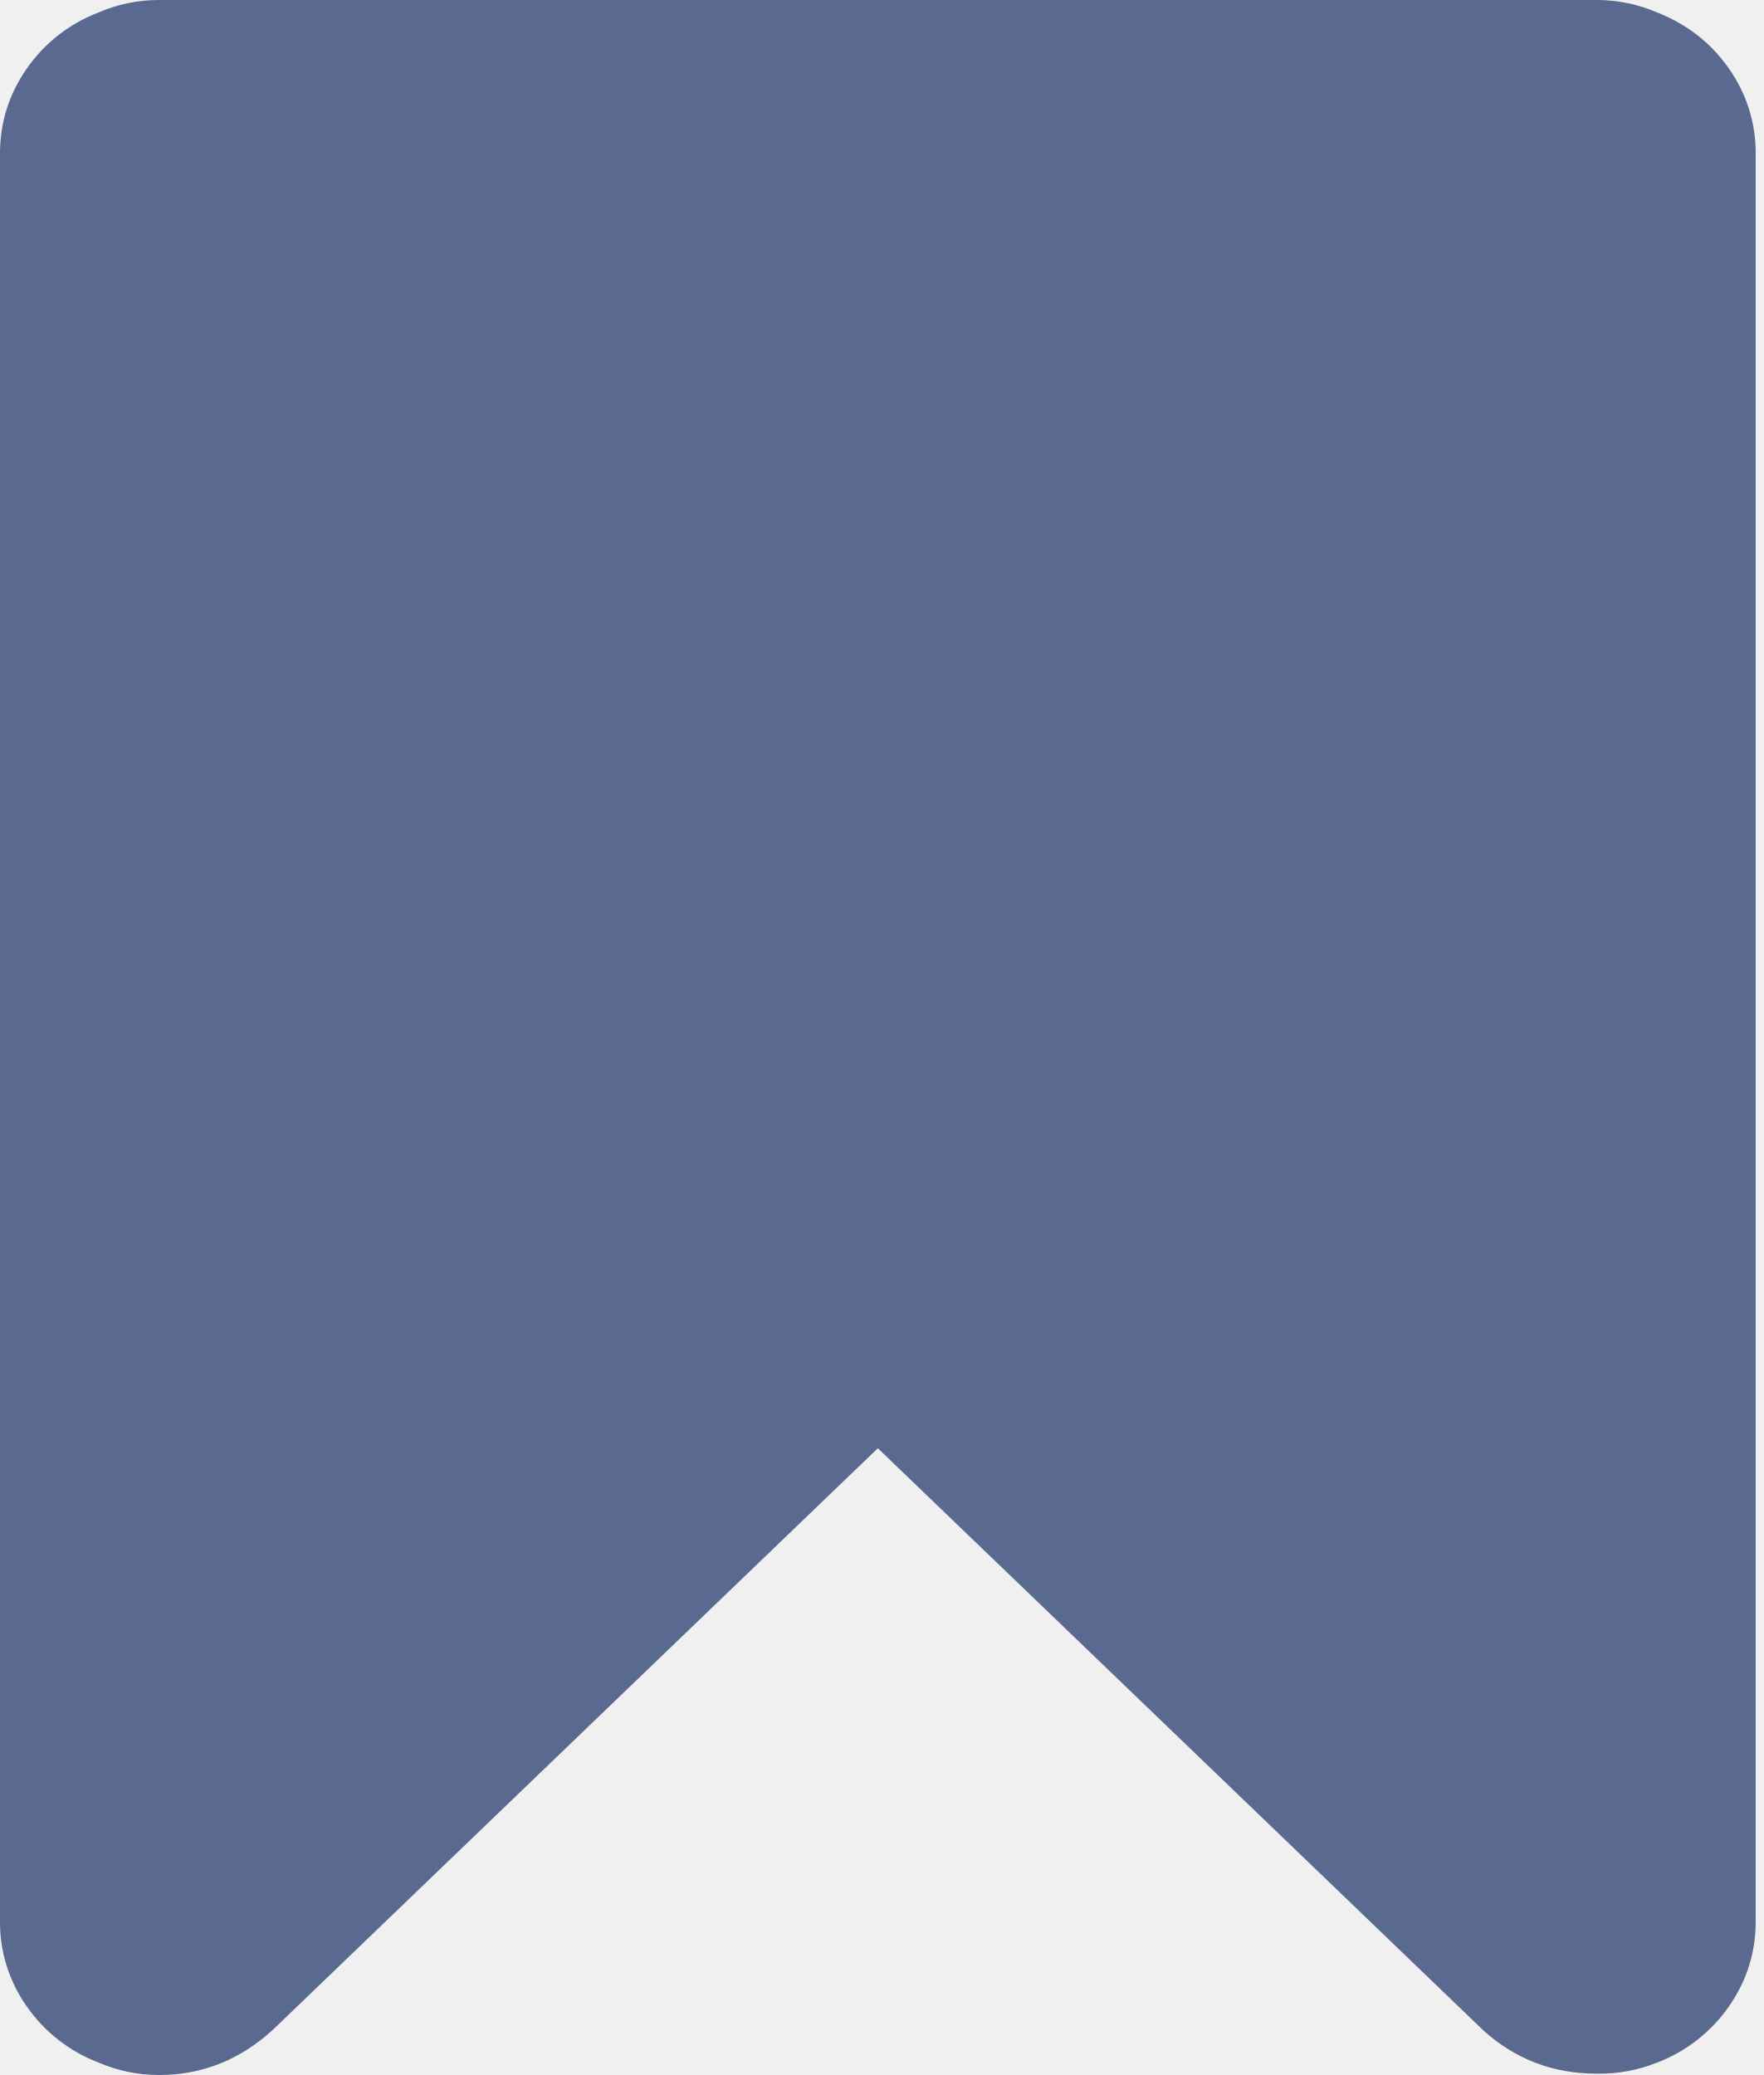
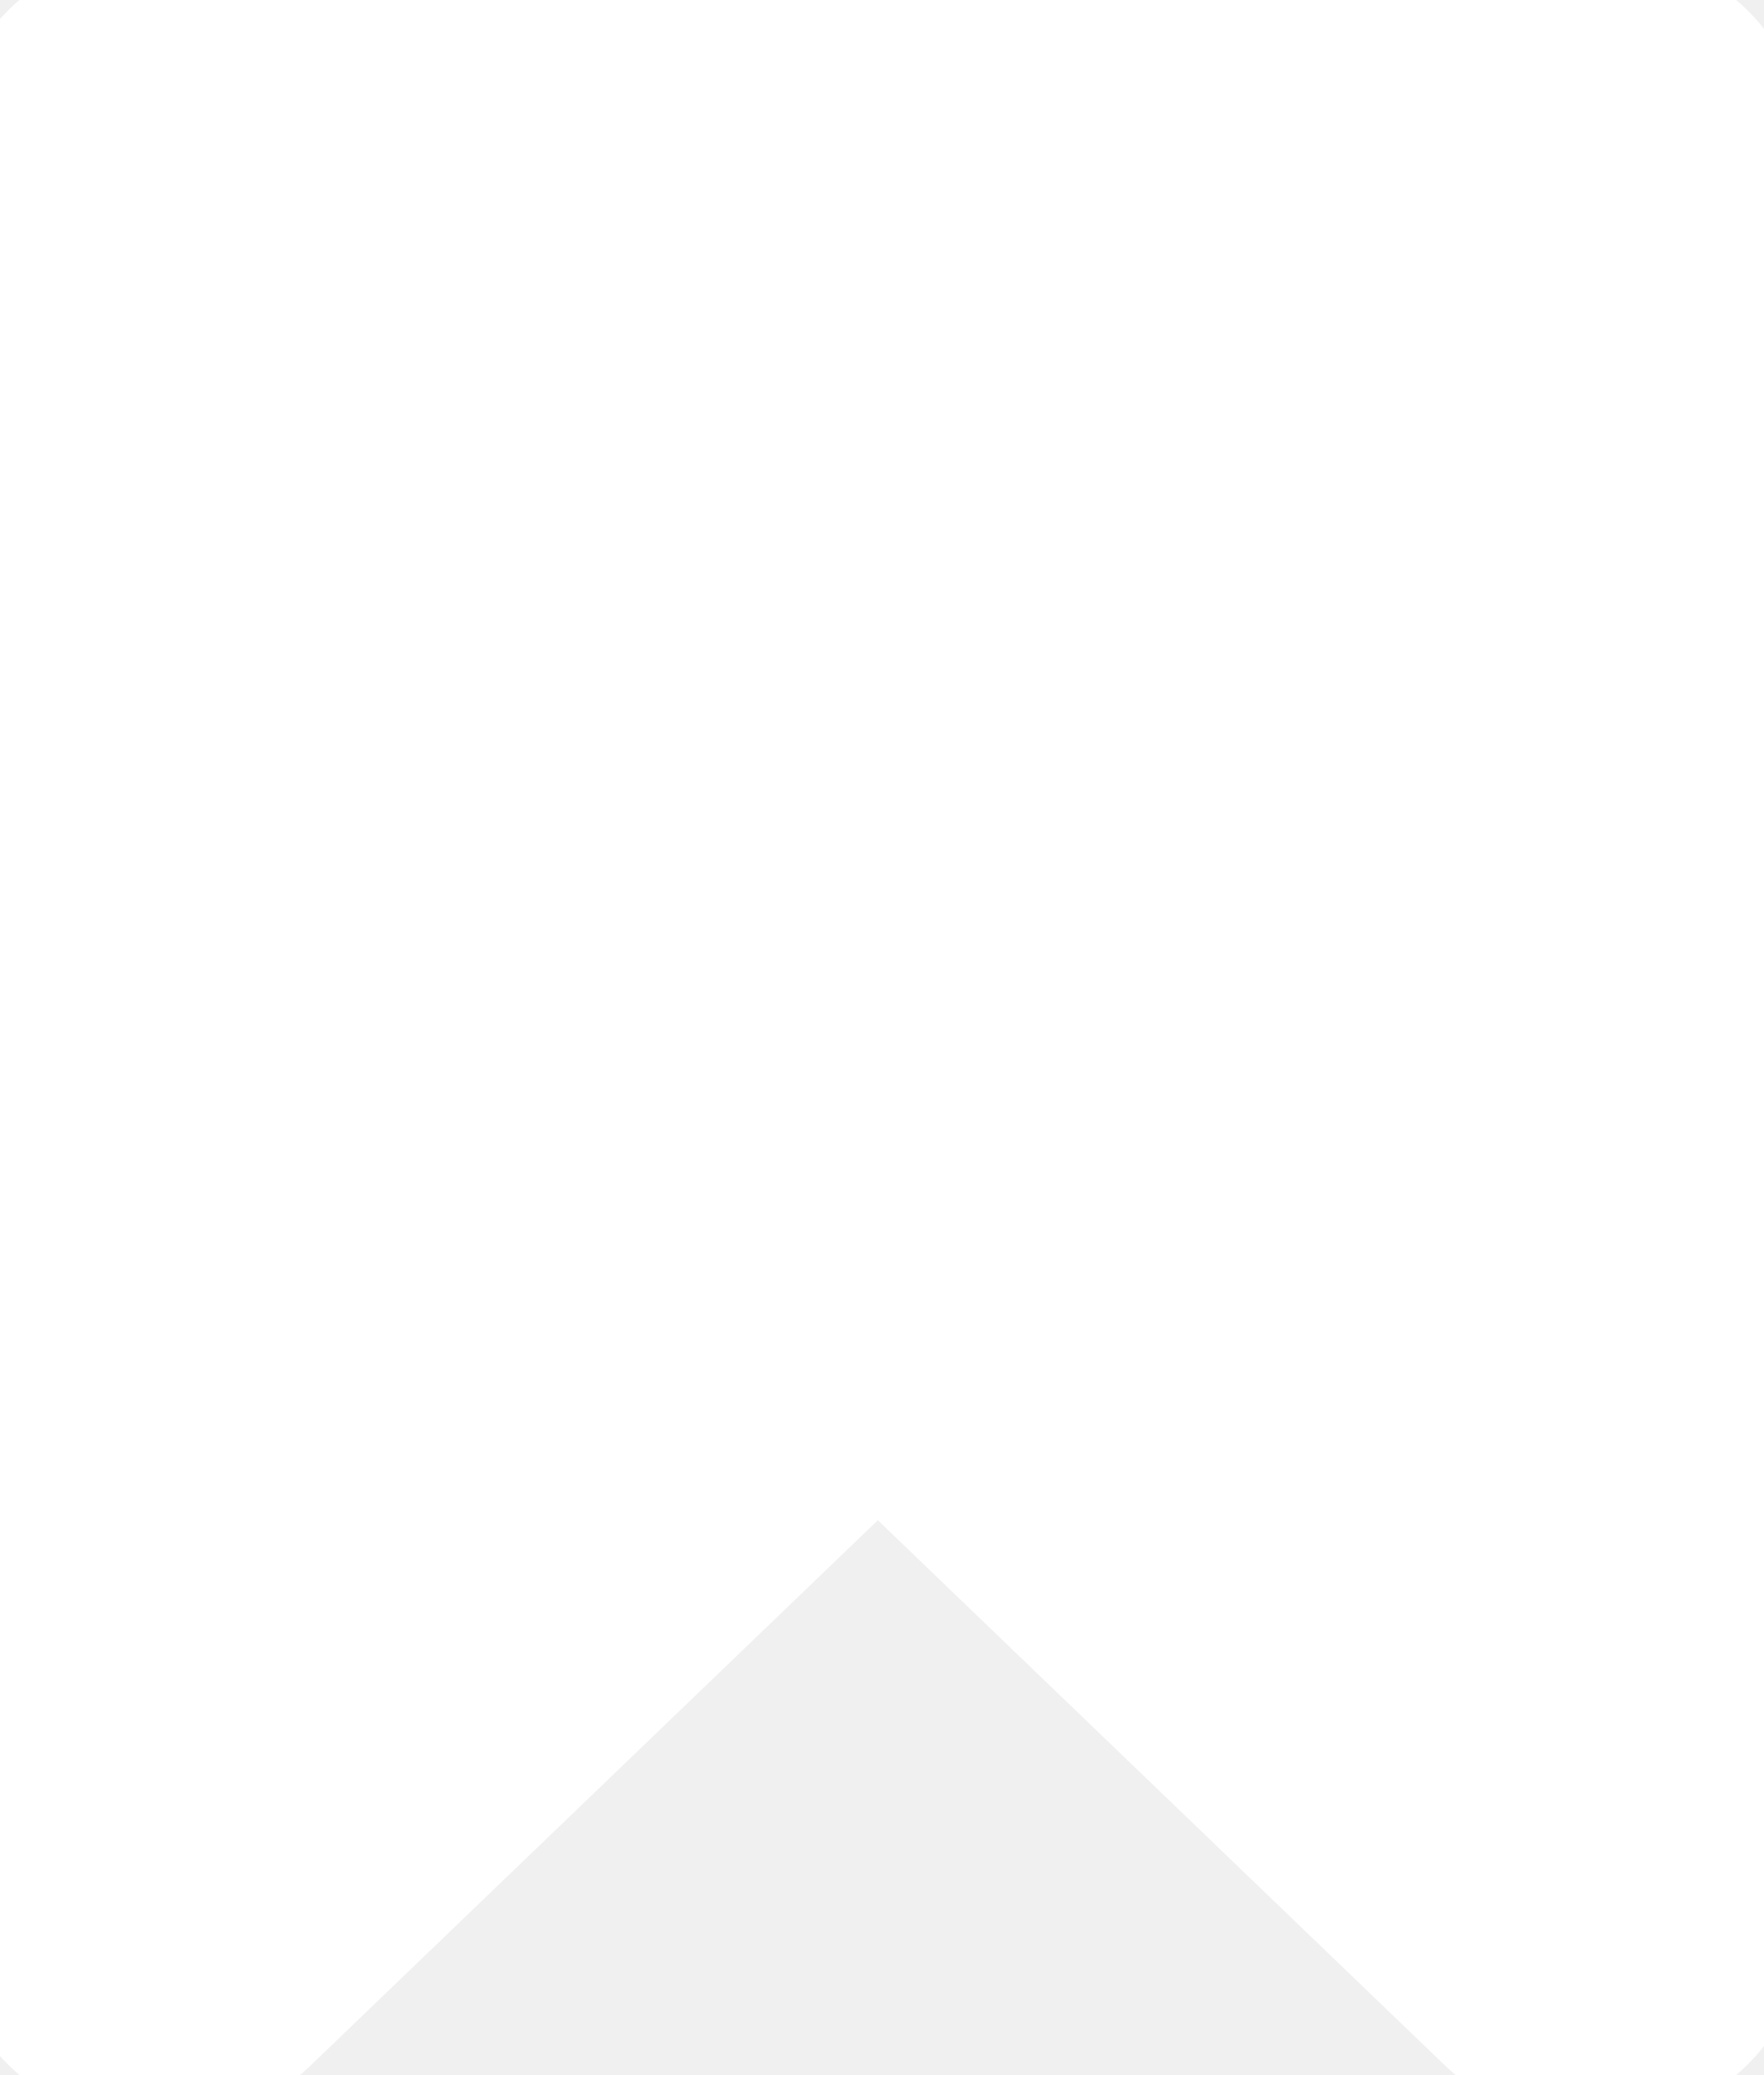
<svg xmlns="http://www.w3.org/2000/svg" width="17" height="20">
-   <path d="M15.387 0c.202 0 .396.04.581.119.291.115.522.295.694.542.172.247.258.52.258.82v17.038c0 .3-.086.573-.258.82a1.49 1.49 0 0 1-.694.542 1.49 1.49 0 0 1-.581.106c-.423 0-.79-.141-1.098-.423L8.46 13.959l-5.83 5.605c-.317.29-.682.436-1.097.436-.202 0-.396-.04-.581-.119a1.49 1.49 0 0 1-.694-.542A1.402 1.402 0 0 1 0 18.52V1.481c0-.3.086-.573.258-.82A1.49 1.49 0 0 1 .952.119C1.137.039 1.33 0 1.533 0h13.854Z" fill="#5A698F" />
+   <path d="M15.387 0c.202 0 .396.04.581.119.291.115.522.295.694.542.172.247.258.52.258.82v17.038c0 .3-.086.573-.258.82a1.49 1.49 0 0 1-.694.542 1.49 1.49 0 0 1-.581.106c-.423 0-.79-.141-1.098-.423L8.46 13.959l-5.83 5.605c-.317.29-.682.436-1.097.436-.202 0-.396-.04-.581-.119a1.49 1.49 0 0 1-.694-.542A1.402 1.402 0 0 1 0 18.52V1.481c0-.3.086-.573.258-.82A1.49 1.49 0 0 1 .952.119C1.137.039 1.33 0 1.533 0h13.854Z" fill="white" stroke="white" />
</svg>
